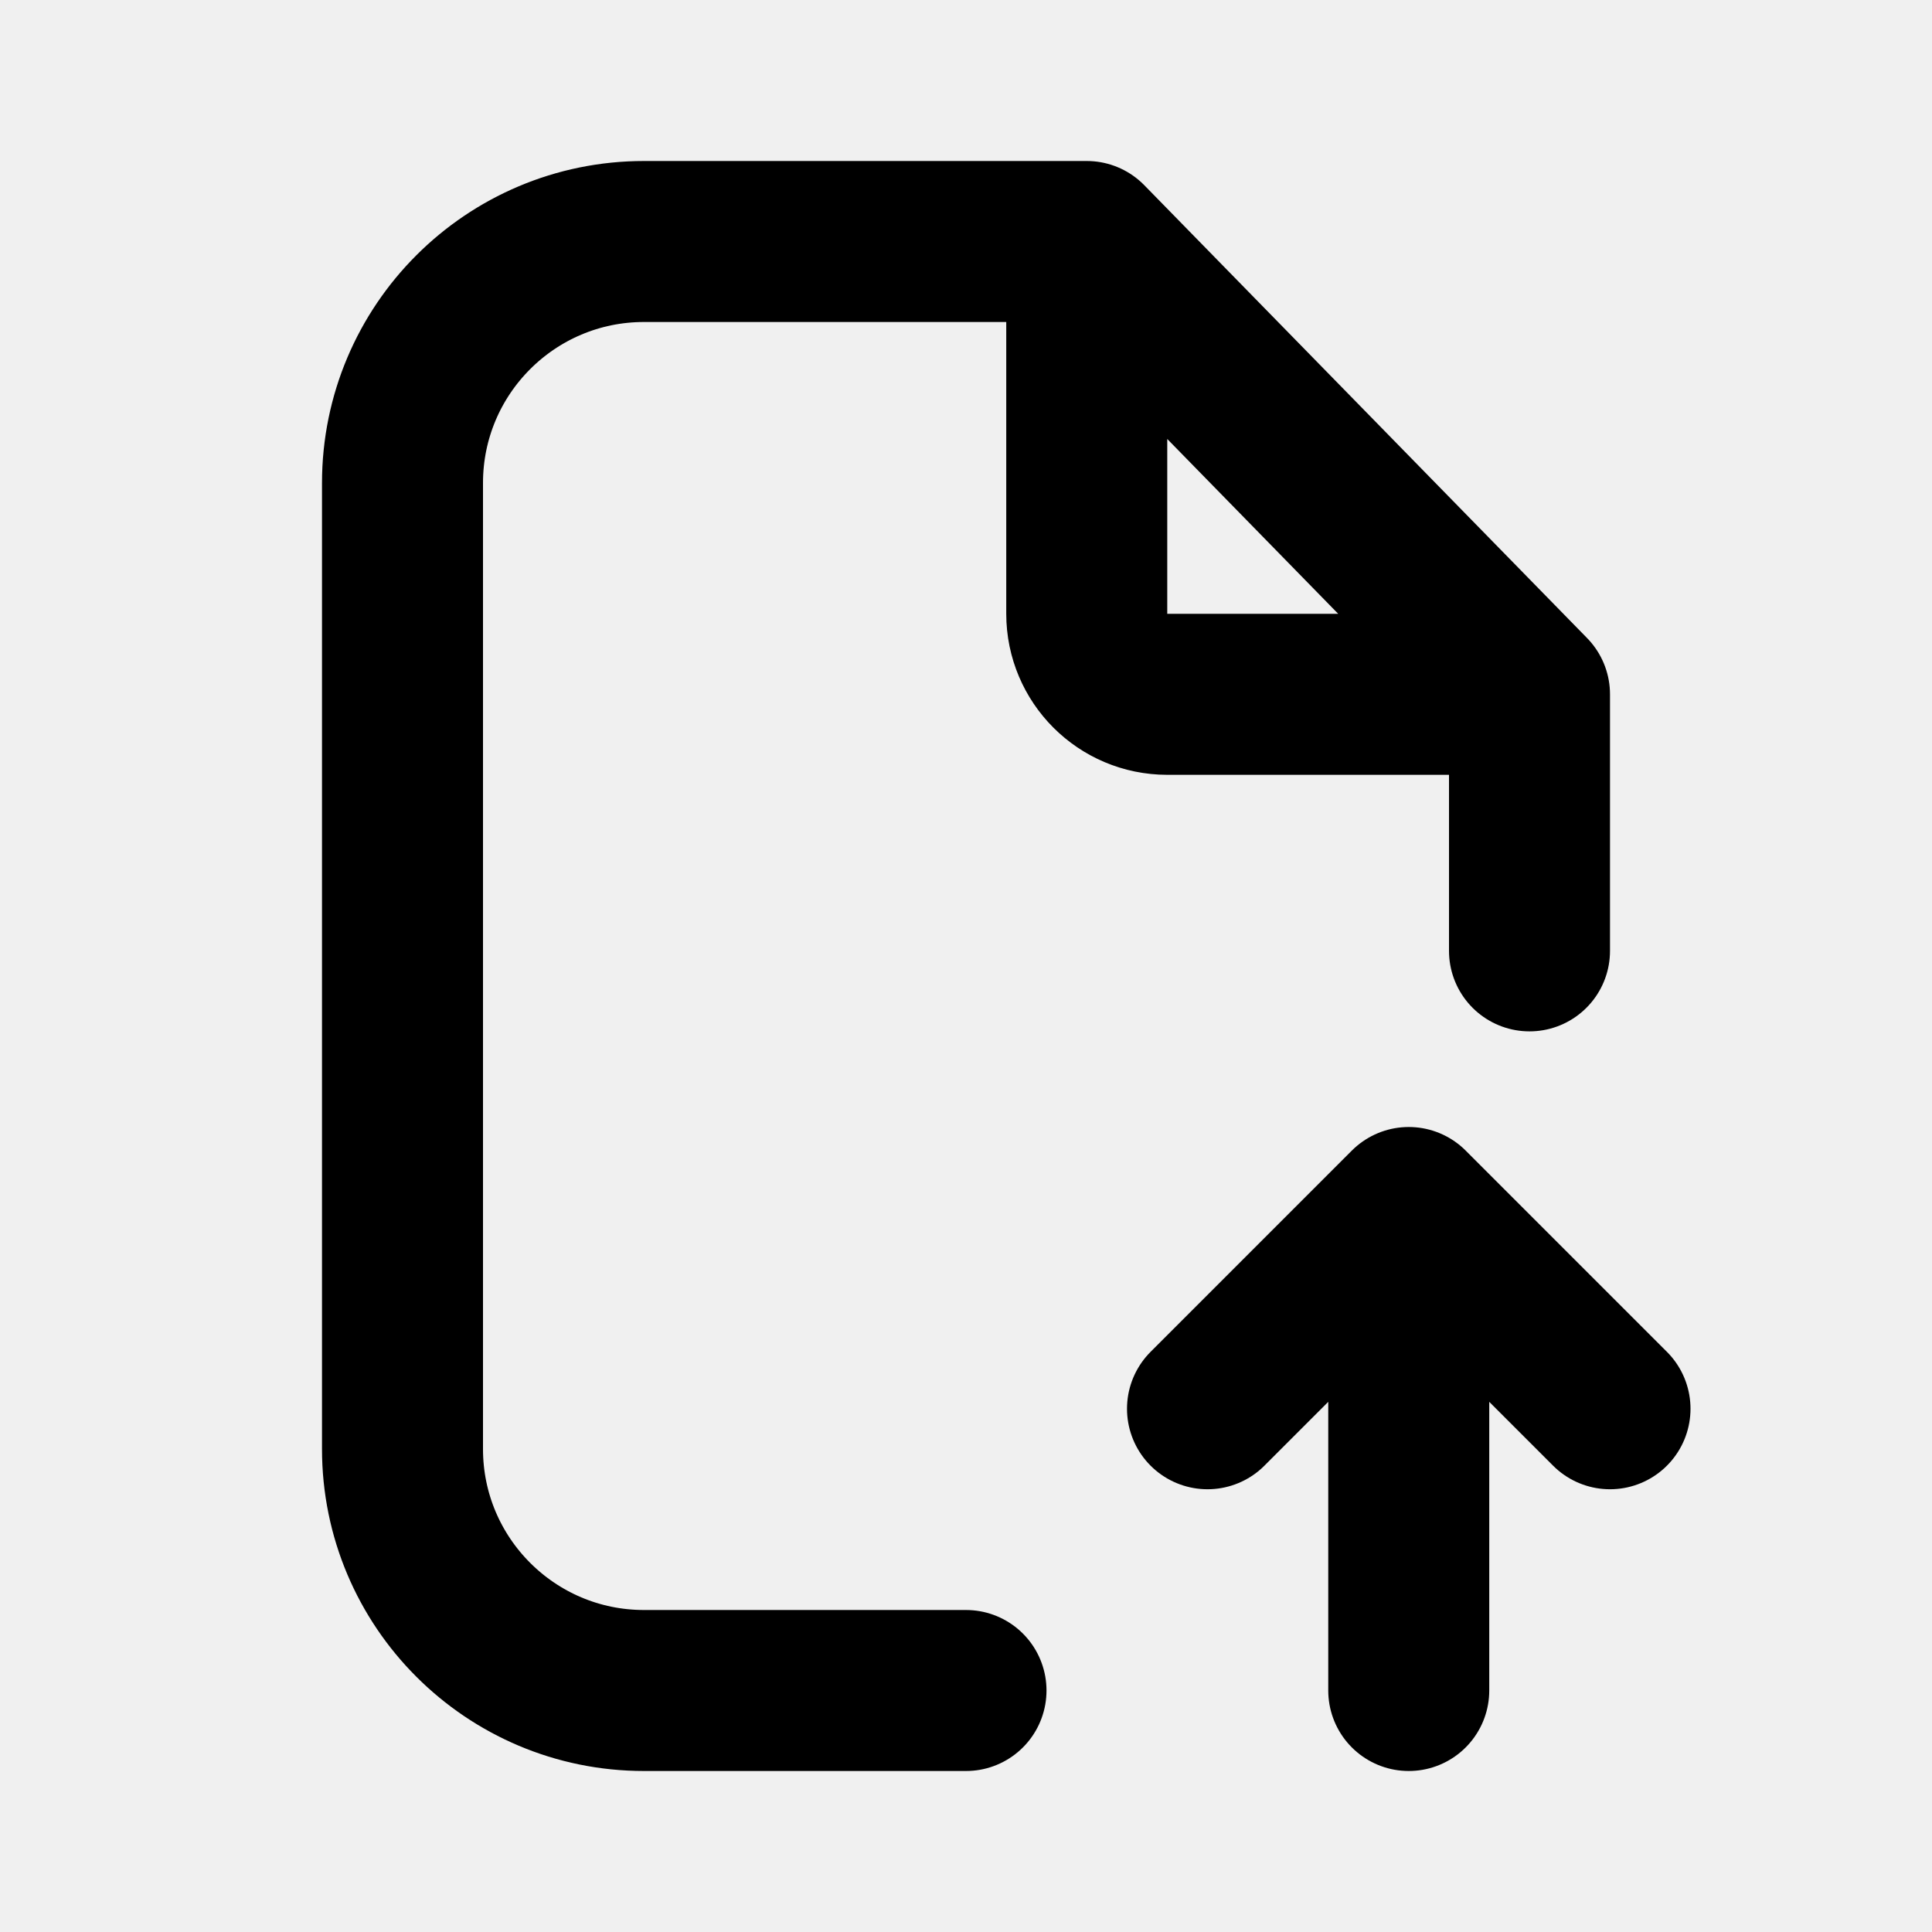
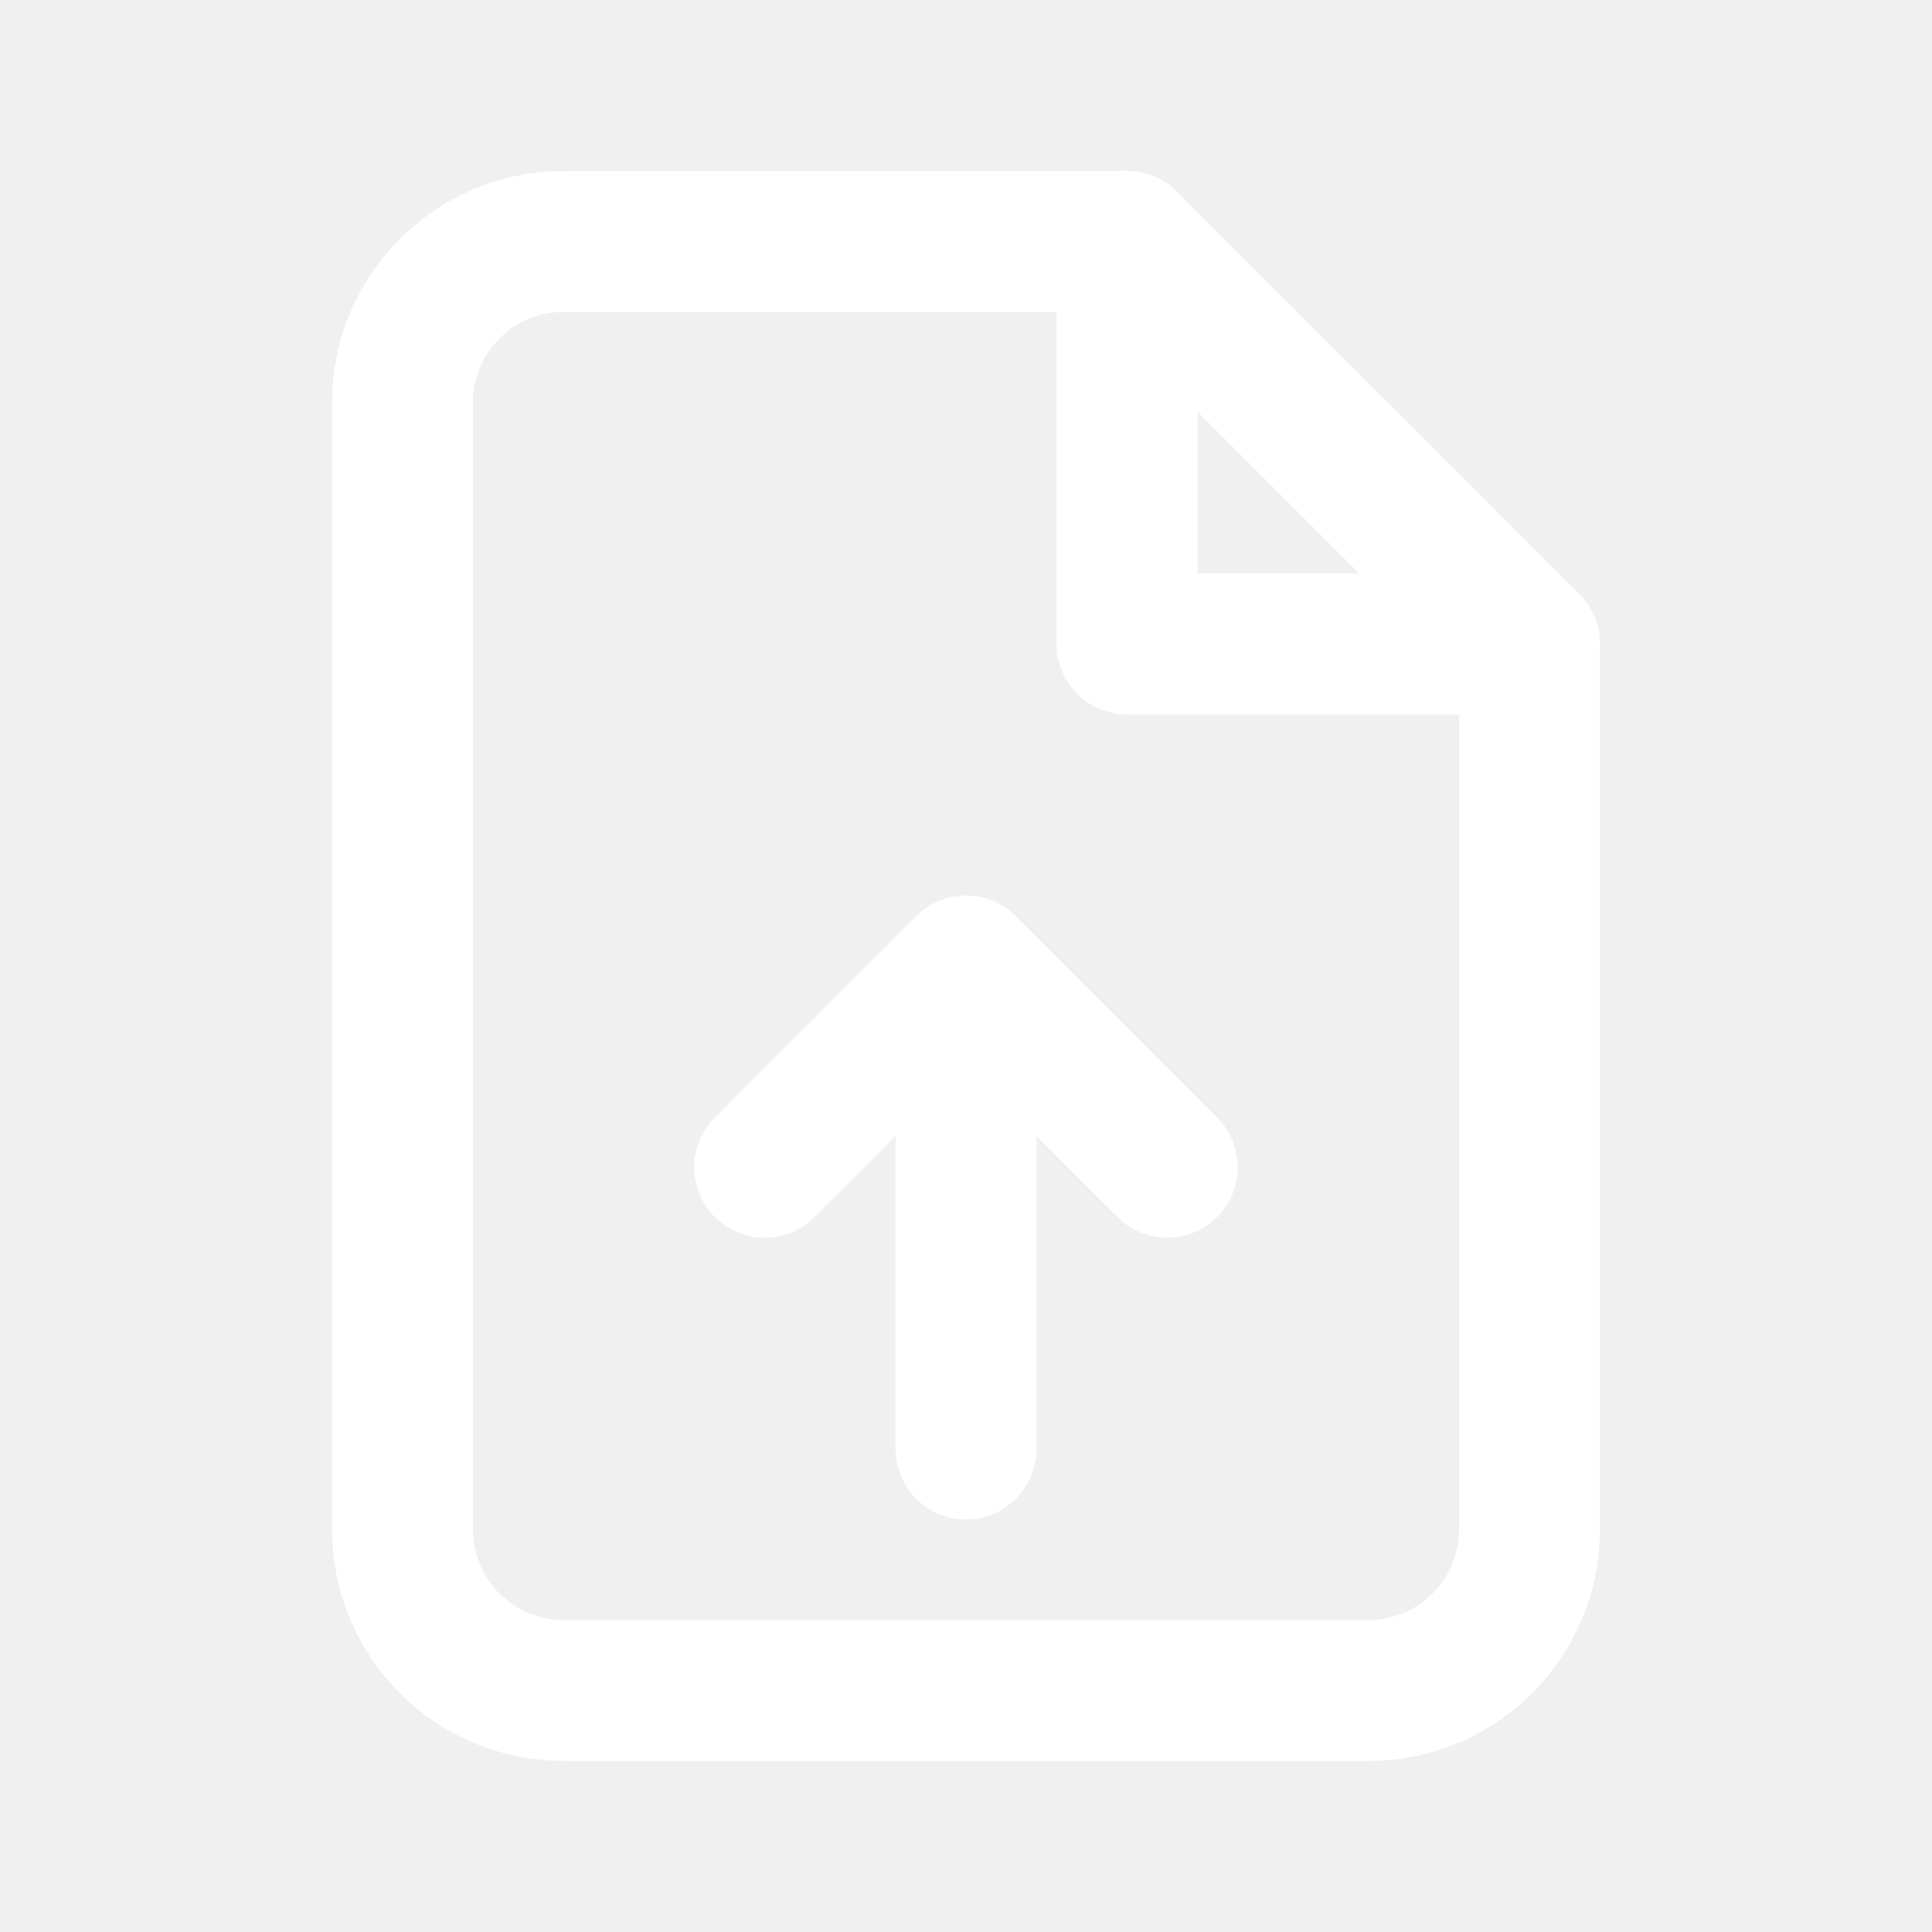
- <svg xmlns="http://www.w3.org/2000/svg" fill="none" height="800px" viewBox="0 0 24 24" width="800px">
-   <path d="M13.5 3H12H8C6.343 3 5 4.343 5 6V18C5 19.657 6.343 21 8 21H12M13.5 3L19 8.625M13.5 3V7.625C13.5 8.177 13.948 8.625 14.5 8.625H19M19 8.625V11.812" stroke="#000000" stroke-linecap="round" stroke-linejoin="round" stroke-width="2" />
-   <path d="M17.5 21L17.5 15M17.5 15L20 17.5M17.5 15L15 17.5" stroke="#000000" stroke-linecap="round" stroke-linejoin="round" stroke-width="2" />
+ <svg xmlns="http://www.w3.org/2000/svg" viewBox="0 0 24 24" fill="none" stroke="#ffffff" stroke-width="1.75" stroke-linecap="round" stroke-linejoin="round">
+   <path d="M14 3H7a2 2 0 0 0-2 2v14a2 2 0 0 0 2 2h10a2 2 0 0 0 2-2V8z" />
+   <path d="M14 3v5h5M12 18v-6M9.5 14.5 12 12l2.5 2.5" />
</svg>
